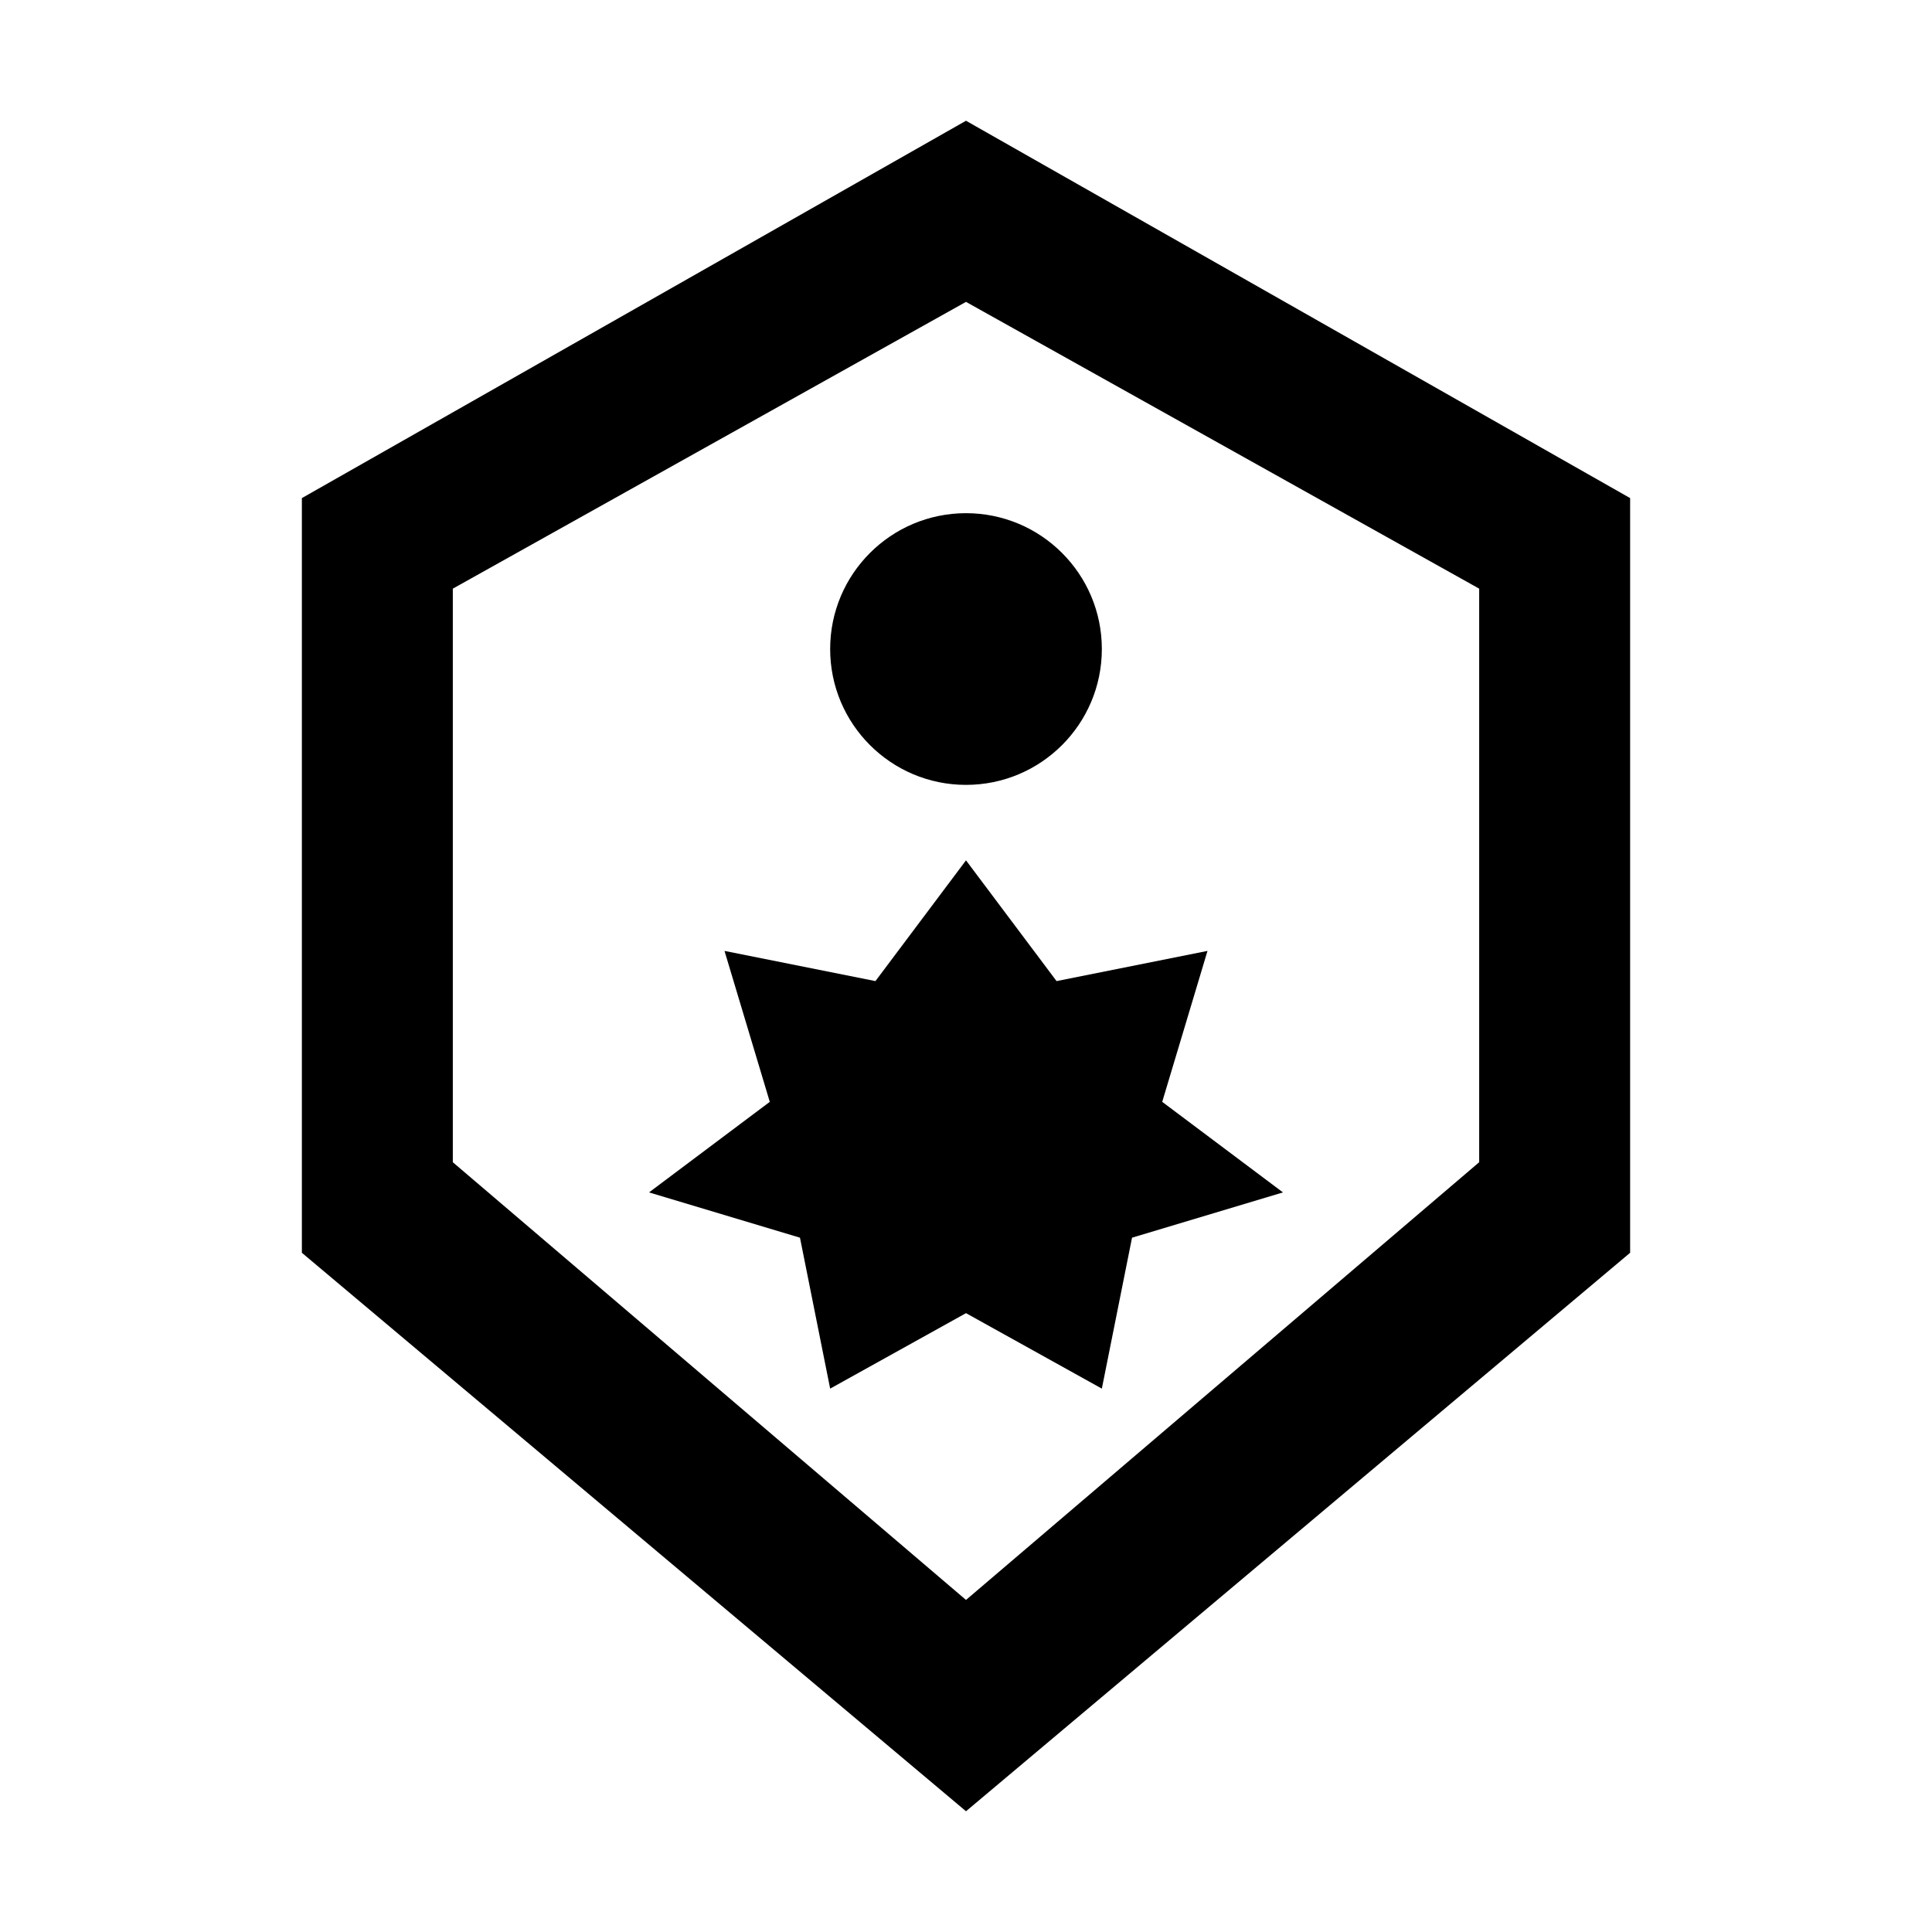
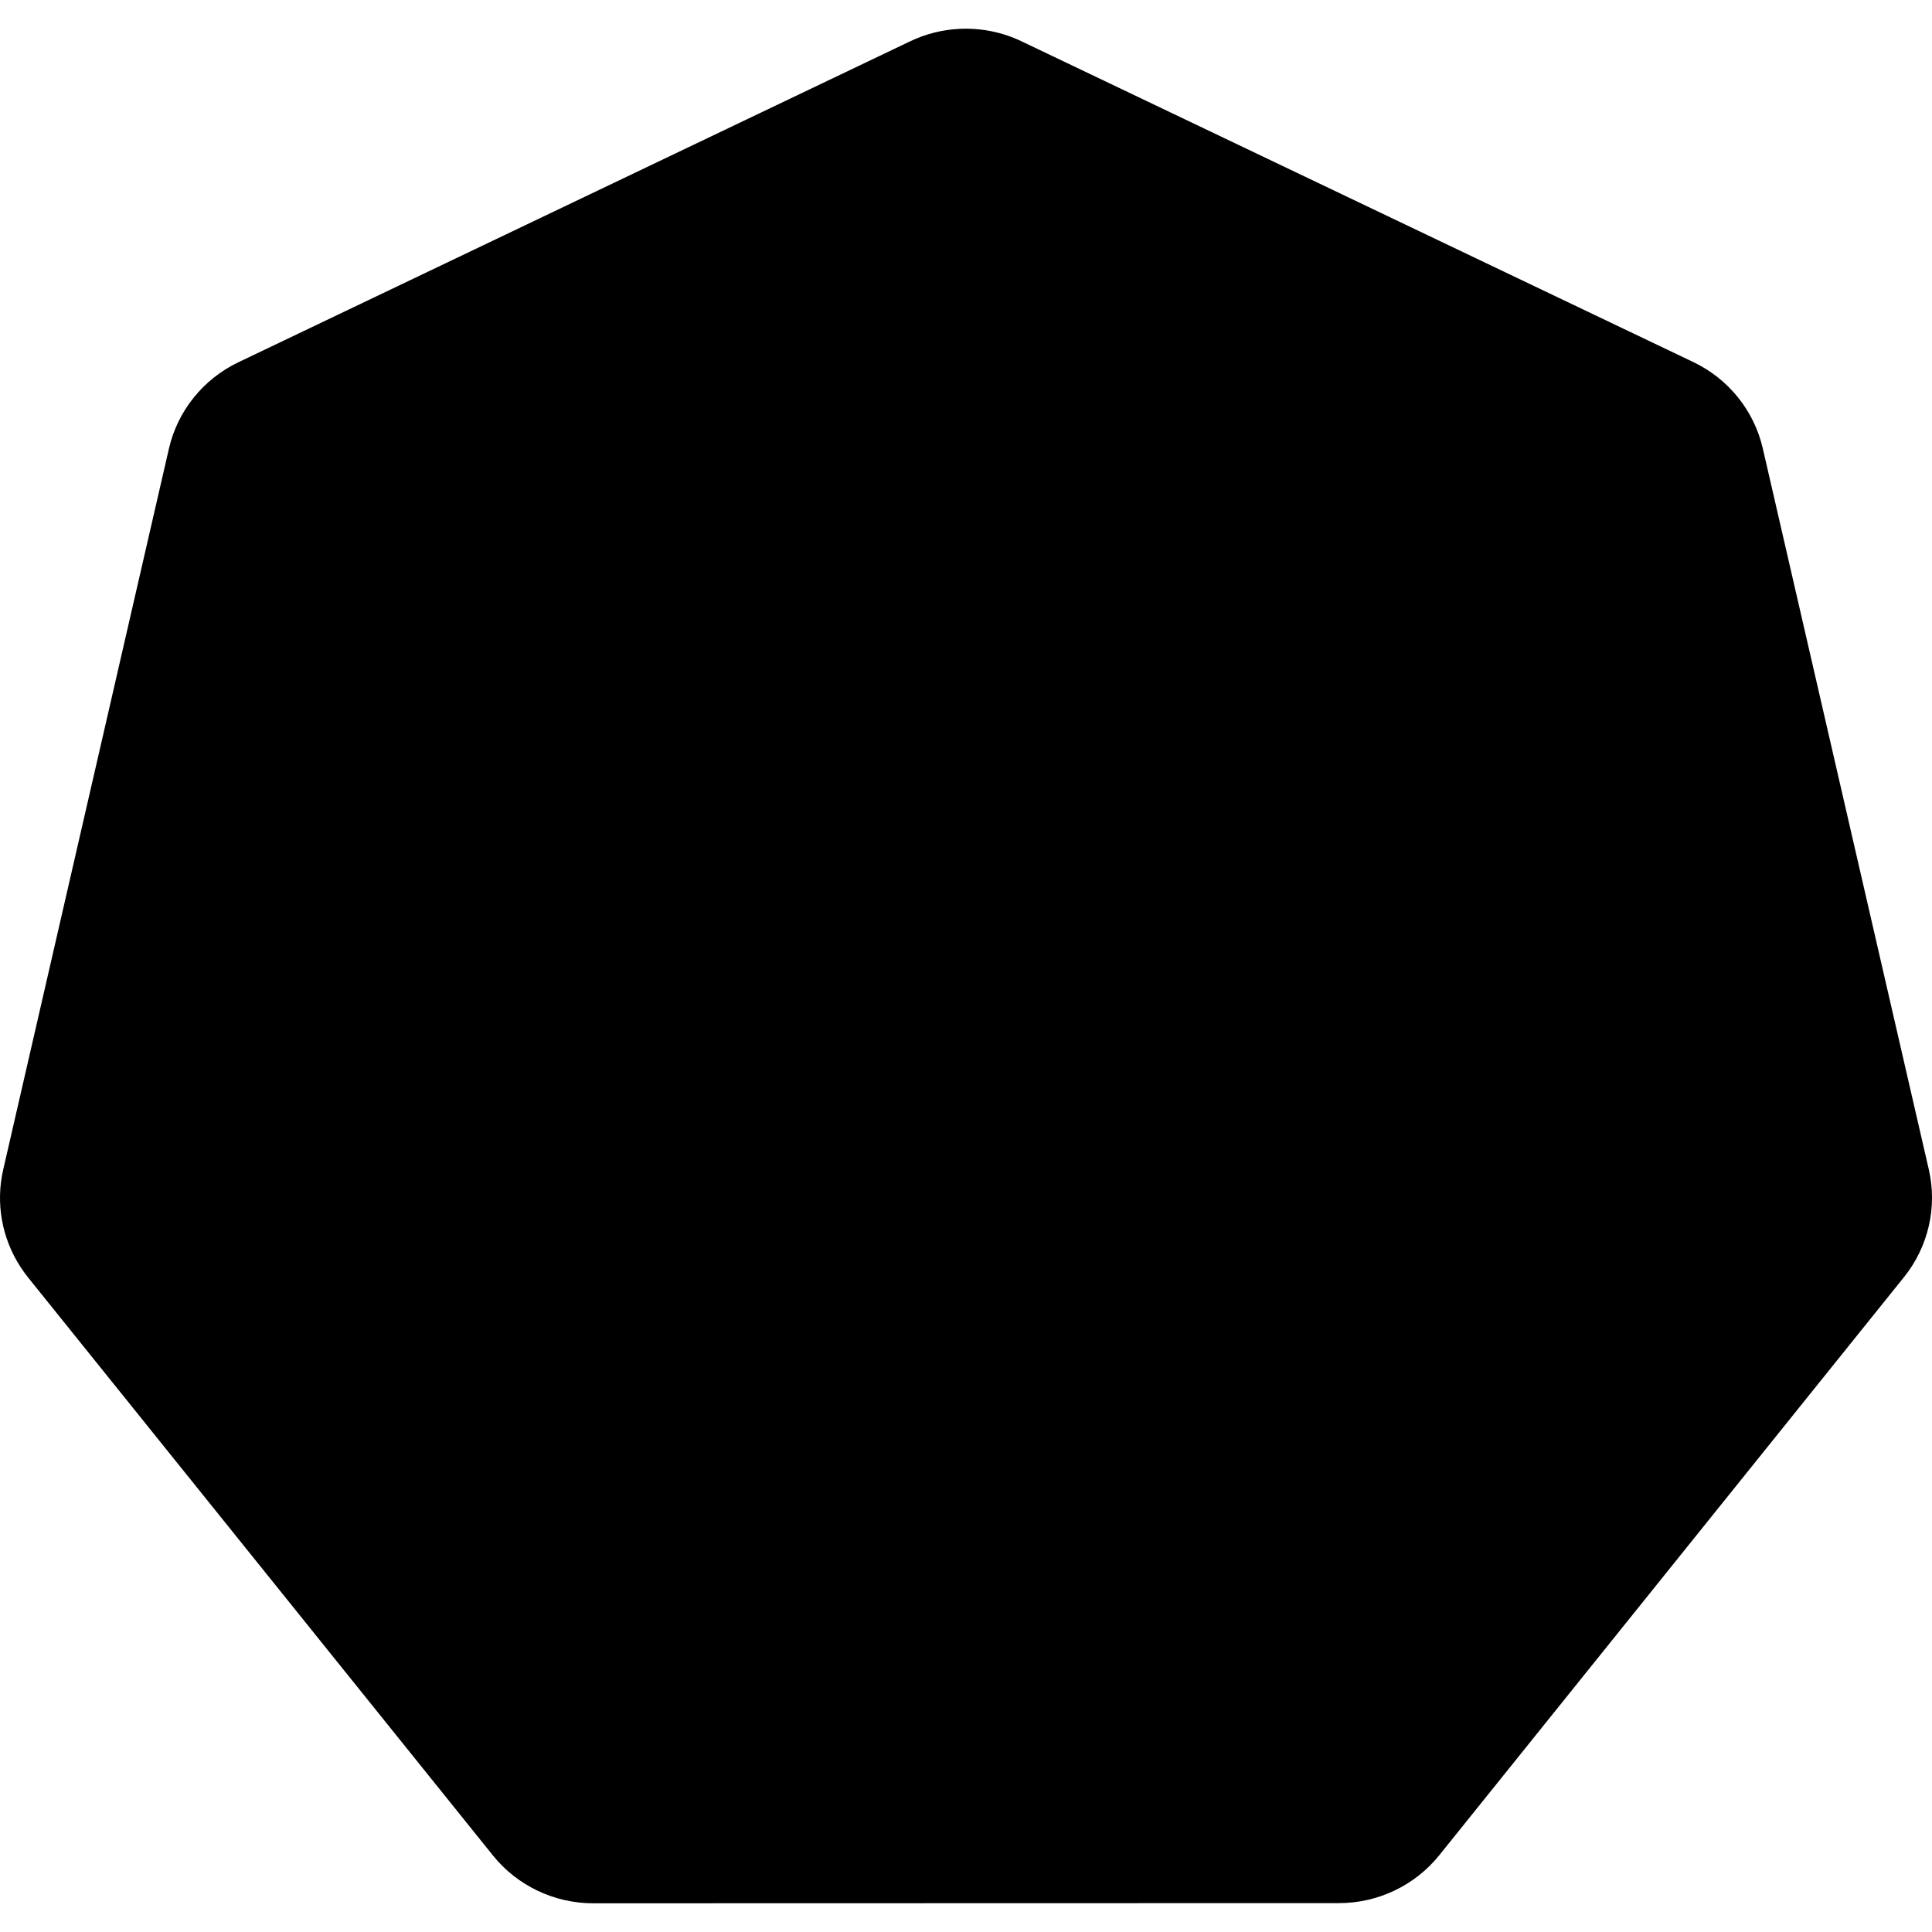
<svg xmlns="http://www.w3.org/2000/svg" viewBox="0 0 128 128">
-   <path fill="currentColor" d="M64 8l44 25v50l-44 37L20 83V33L64 8zm0 12L30 39v38l34 29 34-29V39L64 20zm0 14a9 9 0 110 18 9 9 0 010-18zm0 23l6 8 10-2-3 10 8 6-10 3-2 10-9-5-9 5-2-10-10-3 8-6-3-10 10 2 6-8z" />
+   <path fill="currentColor" d="M63.556 1.912a8.51 8.44 0 0 0-3.26.826L15.795 24a8.51 8.44 0 0 0-4.604 5.725L.214 77.485a8.51 8.44 0 0 0 1.155 6.47 8.51 8.44 0 0 0 .484.672l30.8 38.296a8.51 8.44 0 0 0 6.653 3.176l49.394-.012a8.51 8.44 0 0 0 6.653-3.17l30.789-38.301a8.51 8.44 0 0 0 1.645-7.142l-10.996-47.76a8.51 8.44 0 0 0-4.604-5.726L67.682 2.738a8.51 8.44 0 0 0-4.126-.826z" />
+   <path fill="currentColor" d="M63.975 18.143v.01c-1.472.014-2.664 1.336-2.664 2.972 0 .028.005.052.005.074-.002.222-.012.49-.005.684.035.946.24 1.668.365 2.535.17 1.42.215 2.547.224 3.687l.036-.164a40.909 40.909 0 0 0-.118-2.394c.139 1.228.24 2.364.186 3.392-.015-.325-.061-.677-.066-.982l-.036.164c.003.347.096.79.069 1.123-.061.29-.291.495-.467.742l-.025.121c.173-.227.354-.444.46-.699-.134.423-.42.796-.707 1.094.08-.124.146-.262.24-.385l.026-.12c-.145.203-.227.457-.385.61l-.006.006-.064 1.12a34.702 34.702 0 0 0-4.797.736 34.279 34.279 0 0 0-17.398 9.935c-.296-.202-.8-.56-.95-.672l-.005-.005-.01.002c-.478.064-.95.207-1.57-.153-1.187-.8-2.271-1.907-3.584-3.24-.601-.637-1.037-1.246-1.754-1.861-.163-.141-.41-.33-.592-.473a3.193 3.193 0 0 0-1.87-.705c-.825-.028-1.62.294-2.14.947-.925 1.16-.628 2.933.658 3.96l.04.026c.174.143.39.326.552.446.762.561 1.457.849 2.21 1.293 1.594.984 2.91 1.798 3.956 2.779.402.427.474 1.19.53 1.525v.008l.847.754c-4.561 6.874-6.675 15.36-5.432 24.006l-1.103.324-.004.006c-.295.381-.712.972-1.135 1.147-1.366.43-2.908.588-4.77.783-.872.073-1.626.031-2.556.207-.205.04-.49.112-.713.164l-.023.006-.04.011c-1.58.383-2.6 1.837-2.27 3.272.327 1.435 1.873 2.306 3.464 1.963l.039-.006h.002c.02-.005.038-.015.05-.018.22-.048.496-.101.69-.154.913-.245 1.574-.603 2.393-.916 1.76-.632 3.218-1.16 4.637-1.365.582-.046 1.204.362 1.517.537l.008.004 1.152-.197c2.674 8.274 8.266 14.96 15.346 19.162l-.48 1.152.003.01c.174.45.364 1.057.237 1.492-.516 1.336-1.4 2.749-2.408 4.326-.488.728-.99 1.295-1.43 2.131-.107.201-.24.507-.342.717-.69 1.475-.184 3.177 1.143 3.816 1.335.643 2.99-.036 3.707-1.513l.007-.008v-.01c.1-.207.242-.478.329-.674.378-.866.505-1.607.77-2.441h-.003c.706-1.773 1.094-3.627 2.059-4.778.26-.31.688-.432 1.136-.552l.01-.004.6-1.084a34.436 34.436 0 0 0 24.556.062c.172.303.478.865.563 1.01l.004.006.008.004c.458.149.948.223 1.35.816.722 1.237 1.218 2.703 1.822 4.475.265.832.397 1.575.775 2.441.087.2.23.475.33.684.715 1.482 2.375 2.163 3.713 1.52 1.326-.64 1.832-2.34 1.143-3.815-.102-.21-.243-.518-.348-.719-.441-.836-.943-1.397-1.43-2.125-1.01-1.577-1.843-2.885-2.36-4.222-.213-.685.036-1.104.206-1.555l.006-.014-.01-.01a.834.834 0 0 1-.09-.168 6.23 6.23 0 0 1-.12-.29c-.08-.21-.16-.442-.224-.596 7.358-4.35 12.786-11.285 15.34-19.295.347.054.93.155 1.12.193l.01.002.009-.004c.402-.265.76-.606 1.475-.549 1.419.205 2.876.734 4.638 1.366.817.312 1.479.677 2.393.921.194.052.47.101.69.149.012.003.029.012.05.017h.002l.04.004c1.59.341 3.137-.528 3.464-1.963.327-1.435-.691-2.888-2.272-3.269-.227-.052-.551-.141-.775-.184-.93-.176-1.683-.132-2.557-.205-1.86-.195-3.402-.353-4.77-.783-.547-.213-.942-.872-1.138-1.148l-.006-.006-1.066-.31a34.42 34.42 0 0 0-.56-12.425 34.497 34.497 0 0 0-4.983-11.525c.278-.252.785-.701.932-.836l.007-.006v-.01c.044-.48.006-.97.495-1.494 1.045-.98 2.364-1.797 3.957-2.779.754-.444 1.454-.731 2.214-1.293.174-.128.408-.328.588-.473 1.286-1.026 1.584-2.798.658-3.959-.925-1.16-2.718-1.267-4.003-.242-.182.145-.43.332-.594.473-.717.618-1.16 1.226-1.76 1.863-1.313 1.335-2.398 2.446-3.586 3.246-.507.294-1.258.193-1.603.172h-.008l-1.004.719c-5.775-6.048-13.63-9.916-22.09-10.672a63.543 63.543 0 0 1-.064-1.174v-.008l-.006-.006c-.35-.333-.76-.61-.864-1.318v-.002c-.115-1.428.077-2.967.3-4.824.125-.867.332-1.59.366-2.535.009-.216-.005-.527-.005-.758 0-1.645-1.203-2.982-2.688-2.982zm-3.514 13.7a34.663 34.663 0 0 0-3.59.552 34.618 34.618 0 0 1 3.59-.551zm-4.781.823a34.262 34.262 0 0 0-3.711 1.133 34.208 34.208 0 0 1 3.71-1.133zm-4.825 1.564a34.262 34.262 0 0 0-3.496 1.666 34.216 34.216 0 0 1 3.496-1.666zM28.8 35.377c.142.02.28.048.418.086a3.168 3.168 0 0 0-.418-.086zm.943.283c.132.064.259.137.38.219a3.168 3.168 0 0 0-.38-.219zm16.549.848a34.262 34.262 0 0 0-3.176 2.14 34.228 34.228 0 0 1 3.176-2.14zm14.346 2.344-.787 13.93-.057.029-.002.013c-.002.05-.014.095-.02.143a2.348 2.348 0 0 1-.263.857c-.038.07-.076.141-.121.207a2.348 2.348 0 0 1-.69.662c-.07.045-.147.08-.222.118a2.348 2.348 0 0 1-.873.226c-.045.003-.088.014-.133.014-.05 0-.094-.022-.143-.026a2.334 2.334 0 0 1-.943-.304c-.045-.026-.094-.041-.137-.069l-.006.022.004-.022c-.044-.027-.102-.016-.144-.047l-.012-.01-.022.014-11.421-8.097c.093-.091.192-.174.287-.264a27.438 27.438 0 0 1 3.23-2.635c.237-.165.473-.332.715-.49a27.438 27.438 0 0 1 3.816-2.078c.24-.107.487-.204.73-.305a27.438 27.438 0 0 1 4.044-1.312c.12-.03.238-.067.36-.094.576-.13 1.162-.206 1.745-.299l.006-.025a28.076 28.076 0 0 1 .004 0l-.006.025c.355-.056.704-.14 1.06-.183zm6.726.002c.197.024.39.068.586.097a27.668 27.668 0 0 1 3.16.656c.412.111.82.23 1.225.36a27.668 27.668 0 0 1 3.033 1.168c.375.17.745.348 1.112.535a27.668 27.668 0 0 1 2.83 1.662c.344.23.68.47 1.015.717a27.668 27.668 0 0 1 2.496 2.074c.144.134.297.257.438.395l-11.346 8.044-.04-.015-.01.008c-.045.032-.094.045-.14.074a2.35 2.35 0 0 1-.882.334c-.077.012-.153.03-.23.033a2.35 2.35 0 0 1-.99-.176 2.34 2.34 0 0 1-.265-.127 2.35 2.35 0 0 1-.746-.65c-.05-.069-.088-.146-.13-.22a2.35 2.35 0 0 1-.288-.887c-.006-.055-.026-.103-.03-.159v-.011l-.011-.006zm-25.238.576a34.262 34.262 0 0 0-2.81 2.576 34.228 34.228 0 0 1 2.81-2.576zm50.916 8.14a34.483 34.483 0 0 1 1.522 2.594 34.478 34.478 0 0 0-1.522-2.594zm1.994 3.508c.488.993.927 2.01 1.317 3.045a34.478 34.478 0 0 0-1.317-3.045zm-54.576.69 10.43 9.328-.012.056.01.008c.94.817 1.07 2.23.293 3.203-.028.035-.068.057-.098.09a2.348 2.348 0 0 1-.986.65c-.043.015-.078.043-.121.055l-.014.002-.012.047-13.367 3.86c-.02-.185-.02-.37-.037-.555a27.432 27.432 0 0 1-.092-3.344c.013-.387.033-.773.063-1.158a27.432 27.432 0 0 1 .457-3.307c.08-.407.173-.812.273-1.215a27.432 27.432 0 0 1 .99-3.162c.14-.37.29-.734.448-1.097a27.432 27.432 0 0 1 1.51-2.987c.09-.156.17-.32.265-.474zm47.002.007c.097.158.176.324.27.483a27.774 27.774 0 0 1 1.53 3.01c.15.346.298.694.434 1.046a27.774 27.774 0 0 1 1.04 3.288c.045.175.104.346.144.523.69 3.002.86 5.999.578 8.896l-13.434-3.87-.011-.057-.014-.004c-.045-.012-.084-.034-.127-.049a2.35 2.35 0 0 1-.79-.455c-.058-.052-.116-.103-.17-.16a2.35 2.35 0 0 1-.491-.824c-.027-.078-.044-.158-.063-.239a2.35 2.35 0 0 1-.03-.892c.009-.049.01-.096.02-.145.01-.045.038-.084.05-.129a2.329 2.329 0 0 1 .599-.996c.034-.033.054-.076.09-.107l.01-.01-.006-.03 10.37-9.279zm9.228 3.305c.332.965.619 1.945.864 2.938a34.478 34.478 0 0 0-.864-2.938zm-34.824 6.752h4.262l2.65 3.314-.95 4.133-3.83 1.84-3.837-1.848-.953-4.132zm13.727 11.395c.18-.01.357.008.533.04l.014.003.023-.03 13.828 2.338c-.064.18-.147.351-.215.53a27.466 27.466 0 0 1-1.36 3.011c-.19.363-.386.721-.593 1.074a27.466 27.466 0 0 1-1.853 2.768c-.243.32-.492.633-.748.941a27.466 27.466 0 0 1-2.29 2.432c-.29.274-.588.54-.892.8a27.466 27.466 0 0 1-2.64 2.012c-.16.107-.31.225-.471.329l-5.365-12.967.015-.022-.004-.011c-.02-.045-.026-.092-.043-.137a2.351 2.351 0 0 1-.135-.889c.004-.081.006-.162.018-.242a2.351 2.351 0 0 1 .334-.89c.045-.072.098-.137.15-.204a2.351 2.351 0 0 1 .68-.578c.043-.024.079-.055.123-.076.289-.139.59-.218.89-.232zm-23.31.056.013.002c.03 0 .06.008.092.01a2.349 2.349 0 0 1 1.226.445c.07.05.133.101.196.158a2.349 2.349 0 0 1 .689 1.106c.008.03.022.059.03.09.11.479.065.98-.13 1.431l-.005.012.04.05-5.31 12.837c-.155-.1-.3-.212-.451-.315a27.58 27.58 0 0 1-2.64-2.011 27.508 27.508 0 0 1-.891-.803 27.58 27.58 0 0 1-2.272-2.408c-.26-.312-.513-.629-.76-.951a27.58 27.58 0 0 1-1.82-2.704 27.294 27.294 0 0 1-.627-1.123 27.58 27.58 0 0 1-1.346-2.947c-.07-.181-.154-.356-.22-.539l13.707-2.326.023.03.014-.005c.147-.027.294-.04.443-.039zm2.304 1.994a2.326 2.326 0 0 1 .02.344 2.286 2.286 0 0 0-.02-.344zm-.008.703a2.326 2.326 0 0 1-.1.4c.046-.13.077-.264.1-.4zm9.334 2.944c.058-.002.114.013.172.015a2.32 2.32 0 0 1 .752.159c.054.021.112.03.164.056v.002a2.31 2.31 0 0 1 1.043.99l.006.012h.053l6.757 12.213c-.276.092-.557.173-.836.256a28.056 28.056 0 0 1-.996.277c-.283.074-.564.15-.85.215-.124.029-.25.046-.376.072a27.542 27.542 0 0 1-4.18.561c-.28.016-.558.035-.838.043a27.542 27.542 0 0 1-4.32-.223c-.28-.036-.56-.085-.838-.13a27.542 27.542 0 0 1-4.055-.975c-.127-.041-.257-.072-.384-.115l6.742-12.188h.01l.007-.012c.026-.048.065-.085.094-.13a2.351 2.351 0 0 1 .606-.647c.083-.06.168-.115.26-.164a2.351 2.351 0 0 1 .85-.262c.054-.005.103-.023.157-.025zM52.297 98.69a34.413 34.413 0 0 0 3.758 1.137 34.352 34.352 0 0 1-3.758-1.137zm23.385.09c-1.07.381-2.156.709-3.258.983a34.56 34.56 0 0 0 3.258-.983zm-4.575 1.281a34.399 34.399 0 0 1-3.718.563 34.413 34.413 0 0 0 3.718-.563zm-13.937.016a34.413 34.413 0 0 0 3.898.572 34.358 34.358 0 0 1-3.898-.572zm8.91.649a34.36 34.36 0 0 1-3.851.005 34.413 34.413 0 0 0 3.85-.005z" />
</svg>
